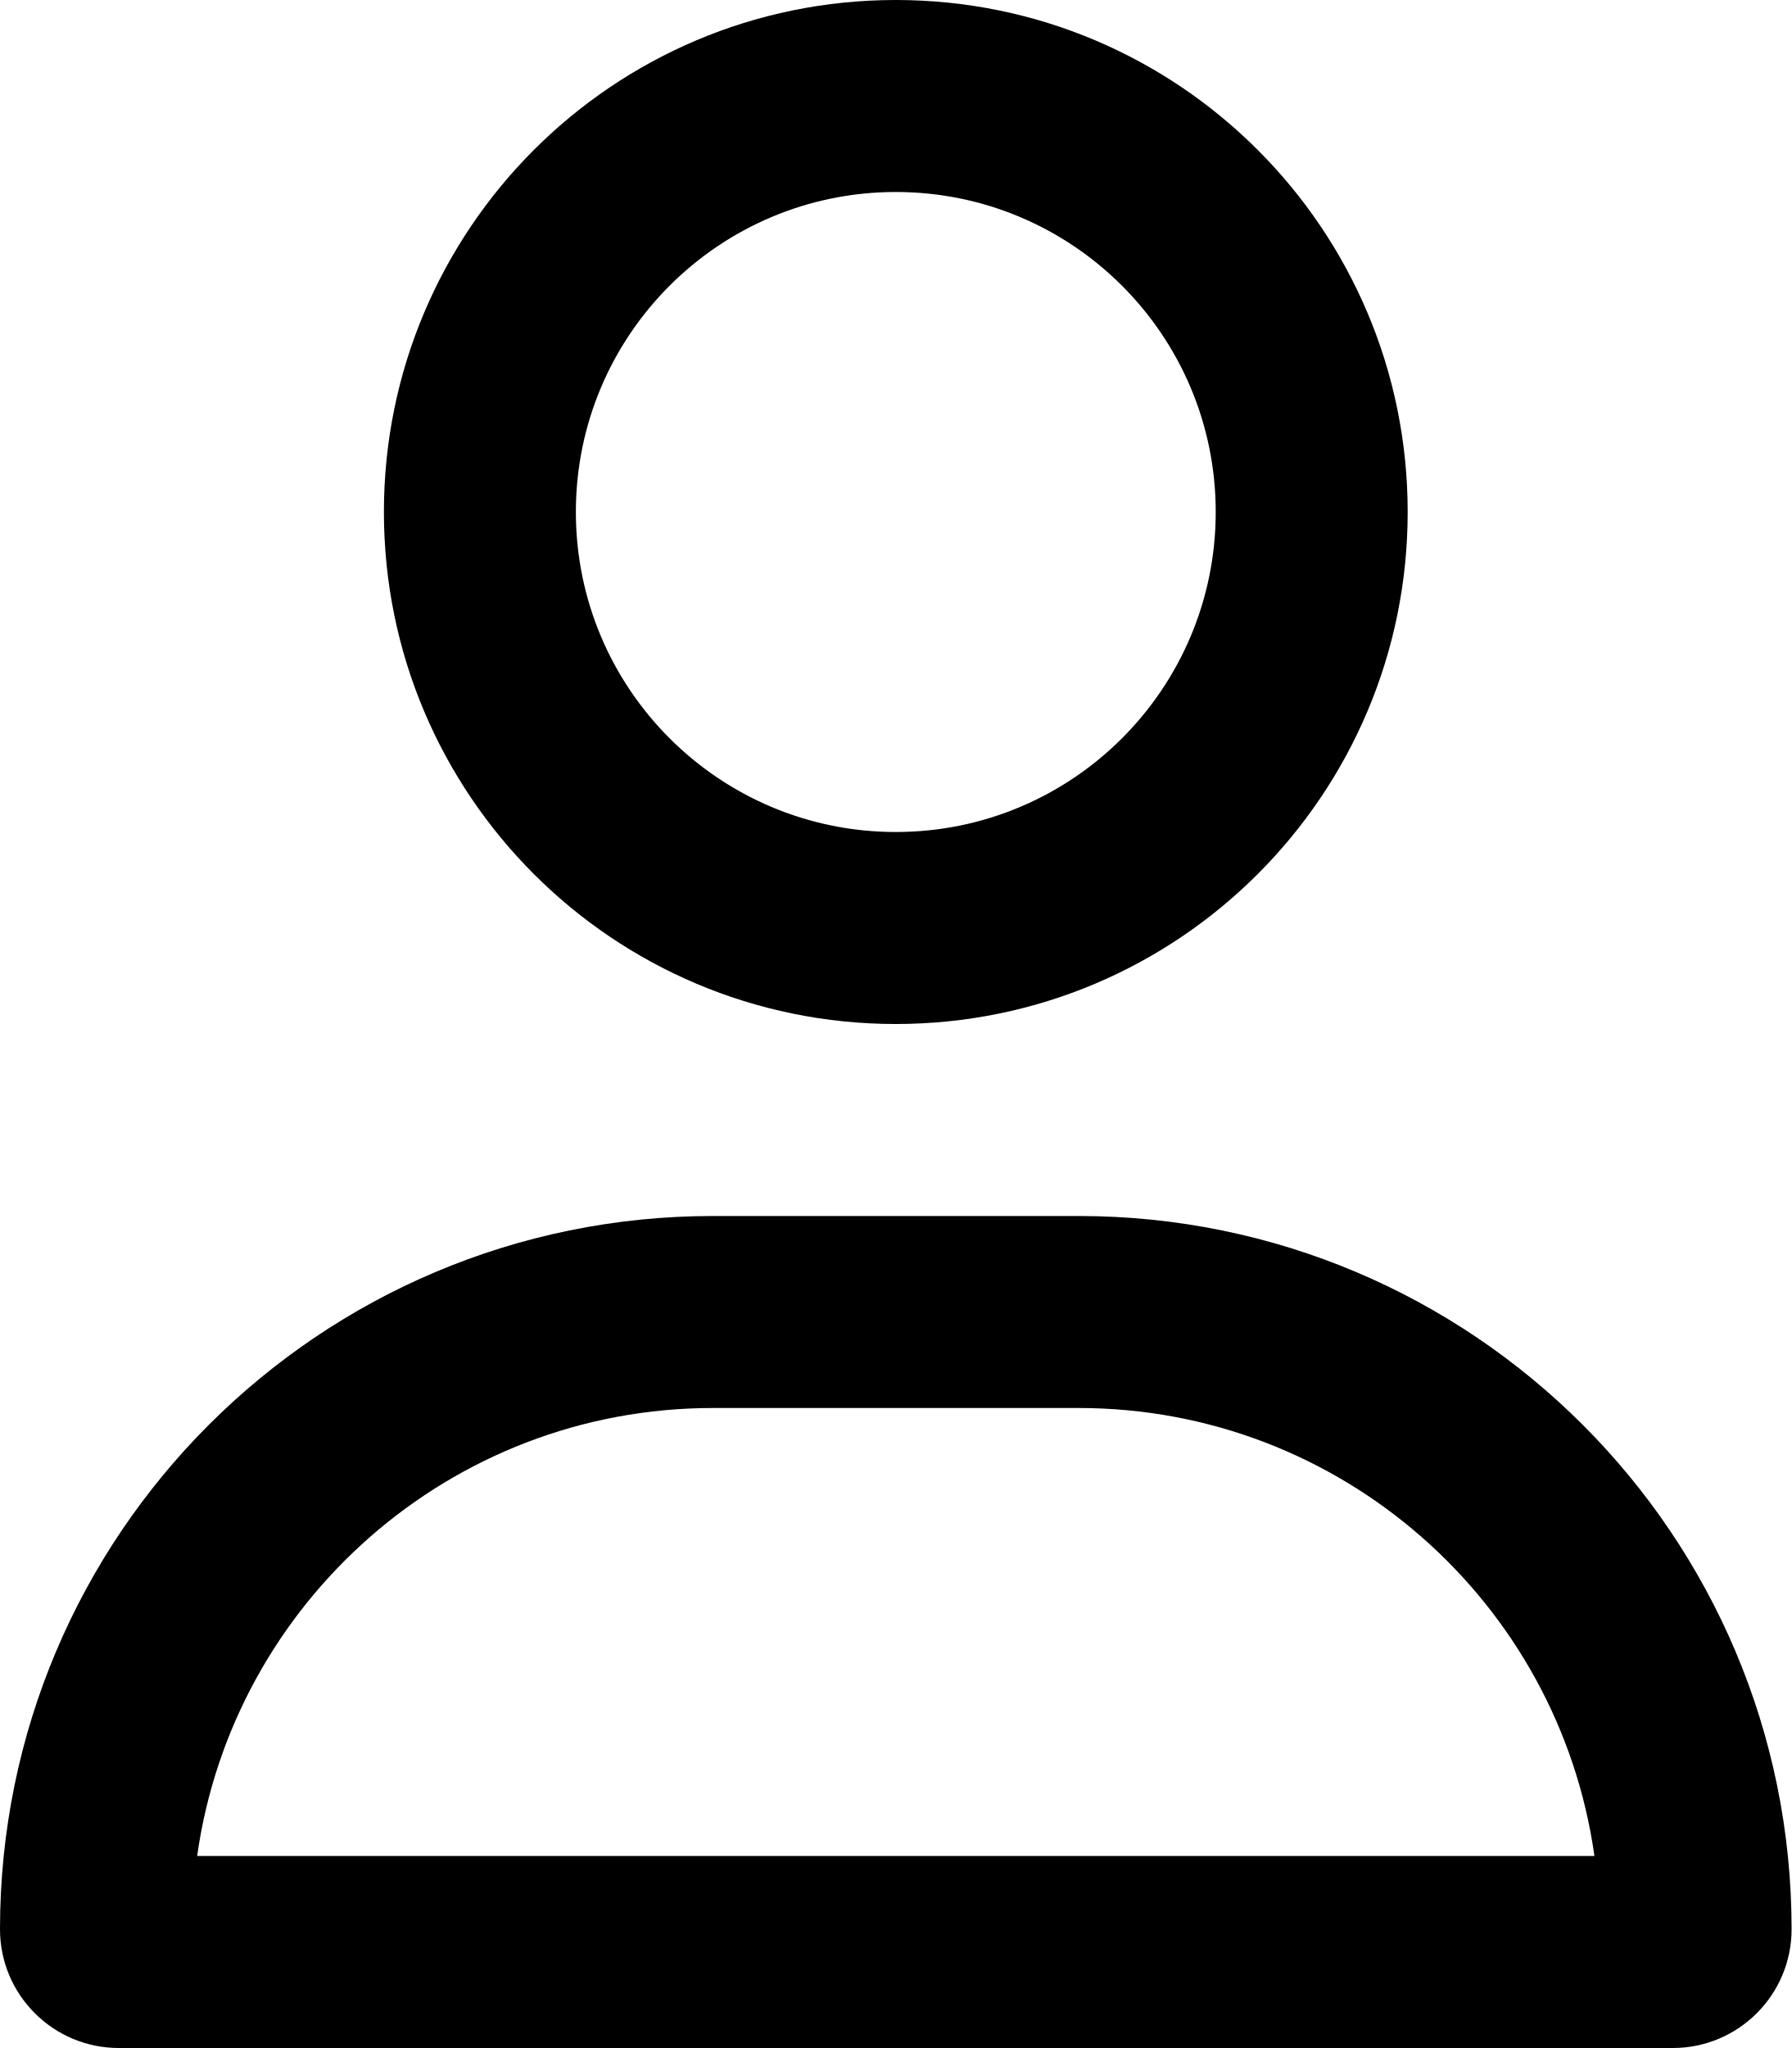
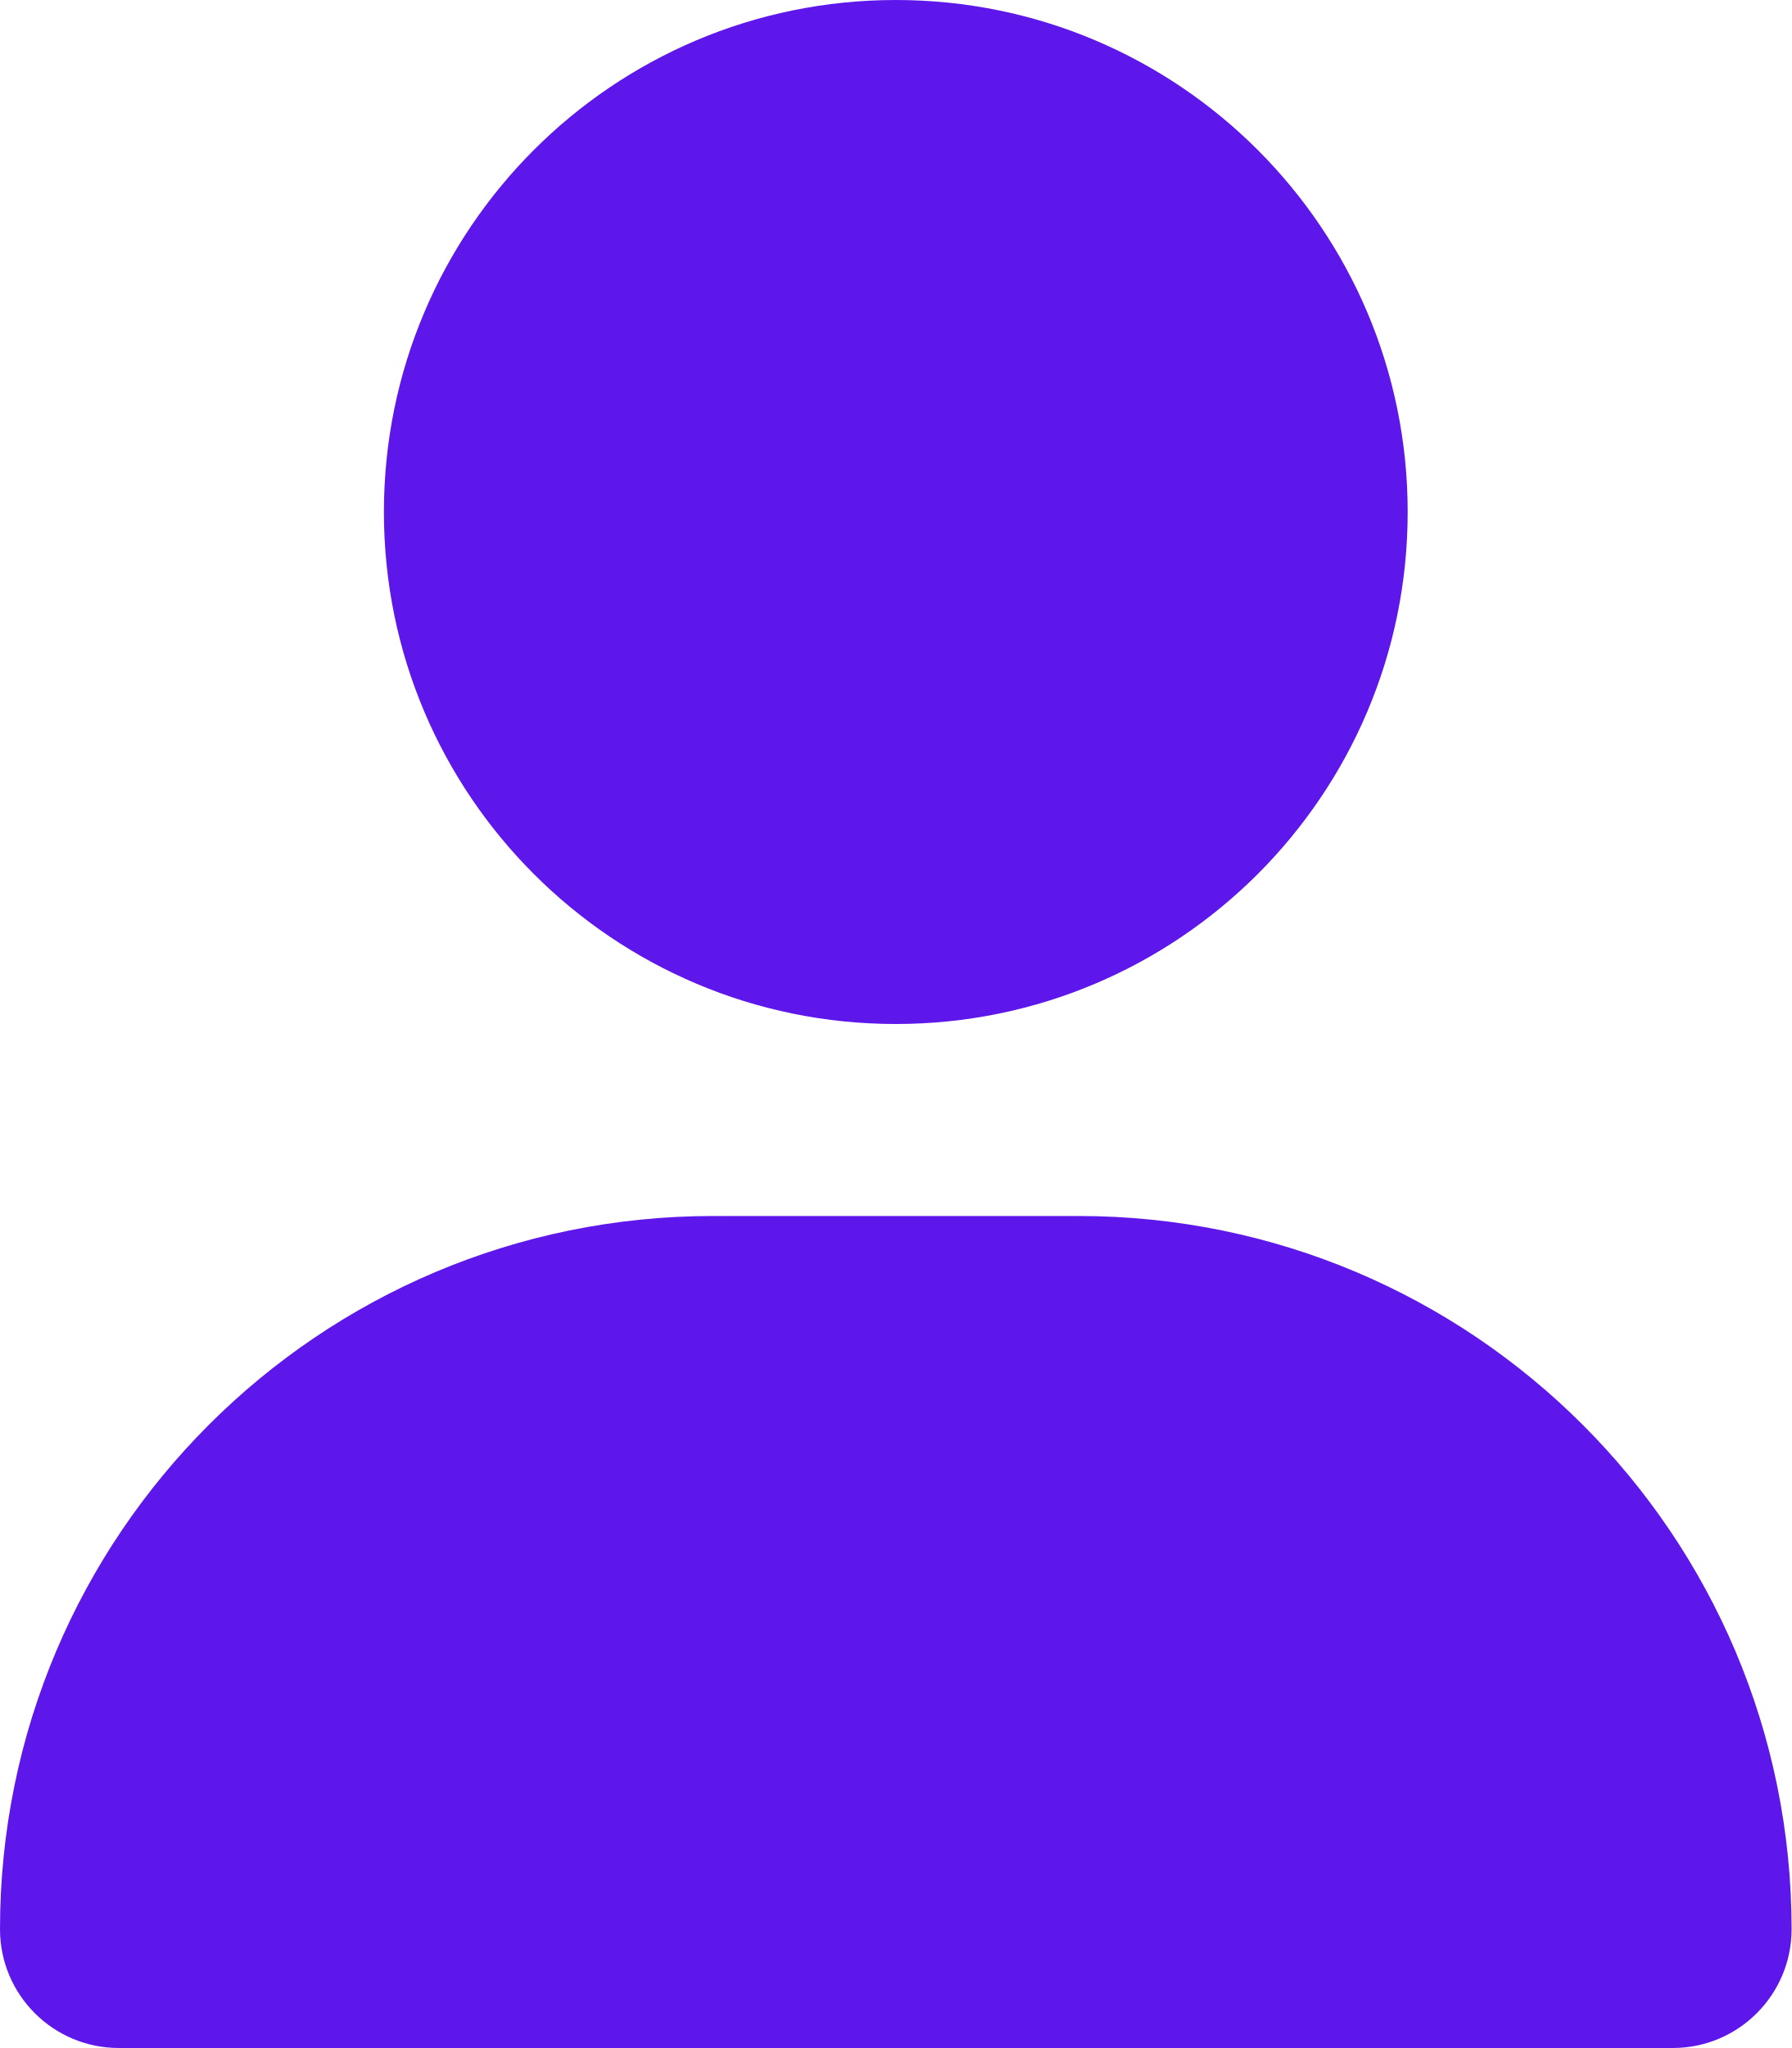
<svg xmlns="http://www.w3.org/2000/svg" viewBox="0 0 448 512">
-   <path d="M304 128a80 80 0 1 0 -160 0 80 80 0 1 0 160 0zM96 128a128 128 0 1 1 256 0A128 128 0 1 1 96 128zM49.3 464H398.7c-8.9-63.3-63.3-112-129-112H178.3c-65.7 0-120.1 48.7-129 112zM0 482.3C0 383.8 79.8 304 178.3 304h91.4C368.2 304 448 383.8 448 482.3c0 16.4-13.3 29.7-29.7 29.7H29.7C13.3 512 0 498.7 0 482.3z" />
+   <path d="M224 256A128 128 0 1 0 224 0a128 128 0 1 0 0 256zm-45.7 48C79.8 304 0 383.8 0 482.3C0 498.7 13.3 512 29.7 512H418.3c16.4 0 29.7-13.3 29.7-29.7C448 383.8 368.2 304 269.7 304H178.3z" fill="#5E17EB" />
</svg>
